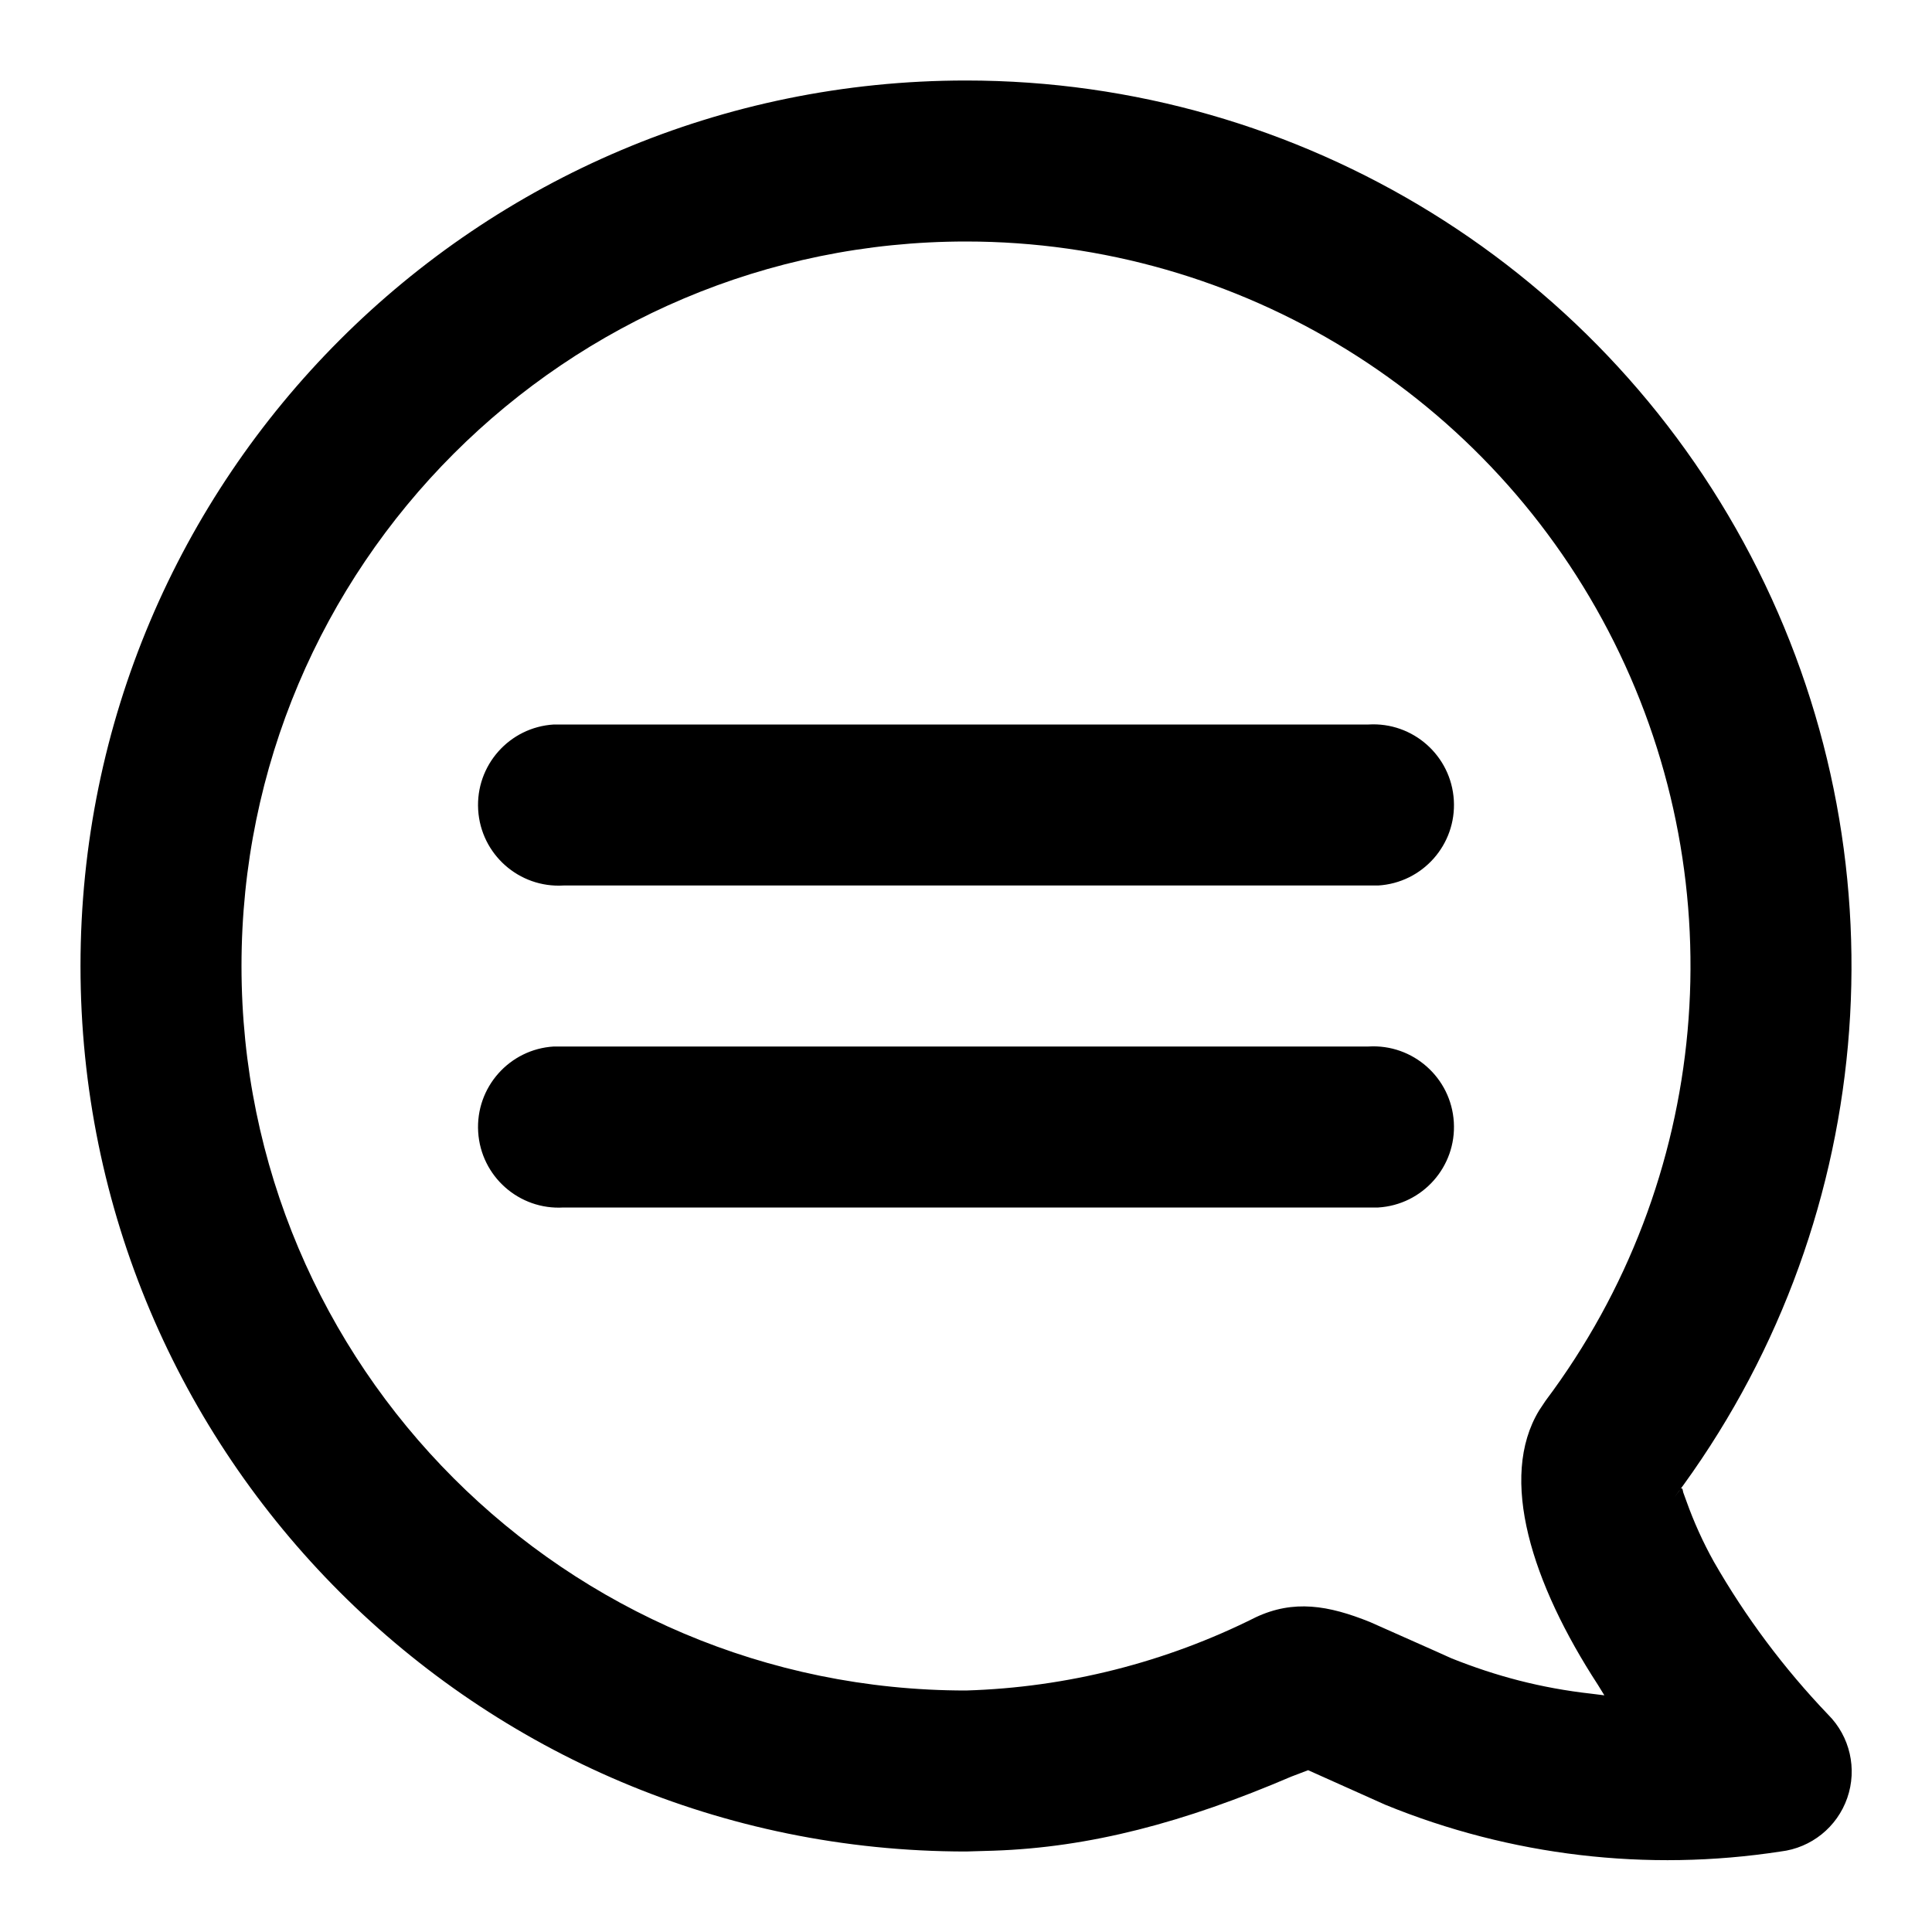
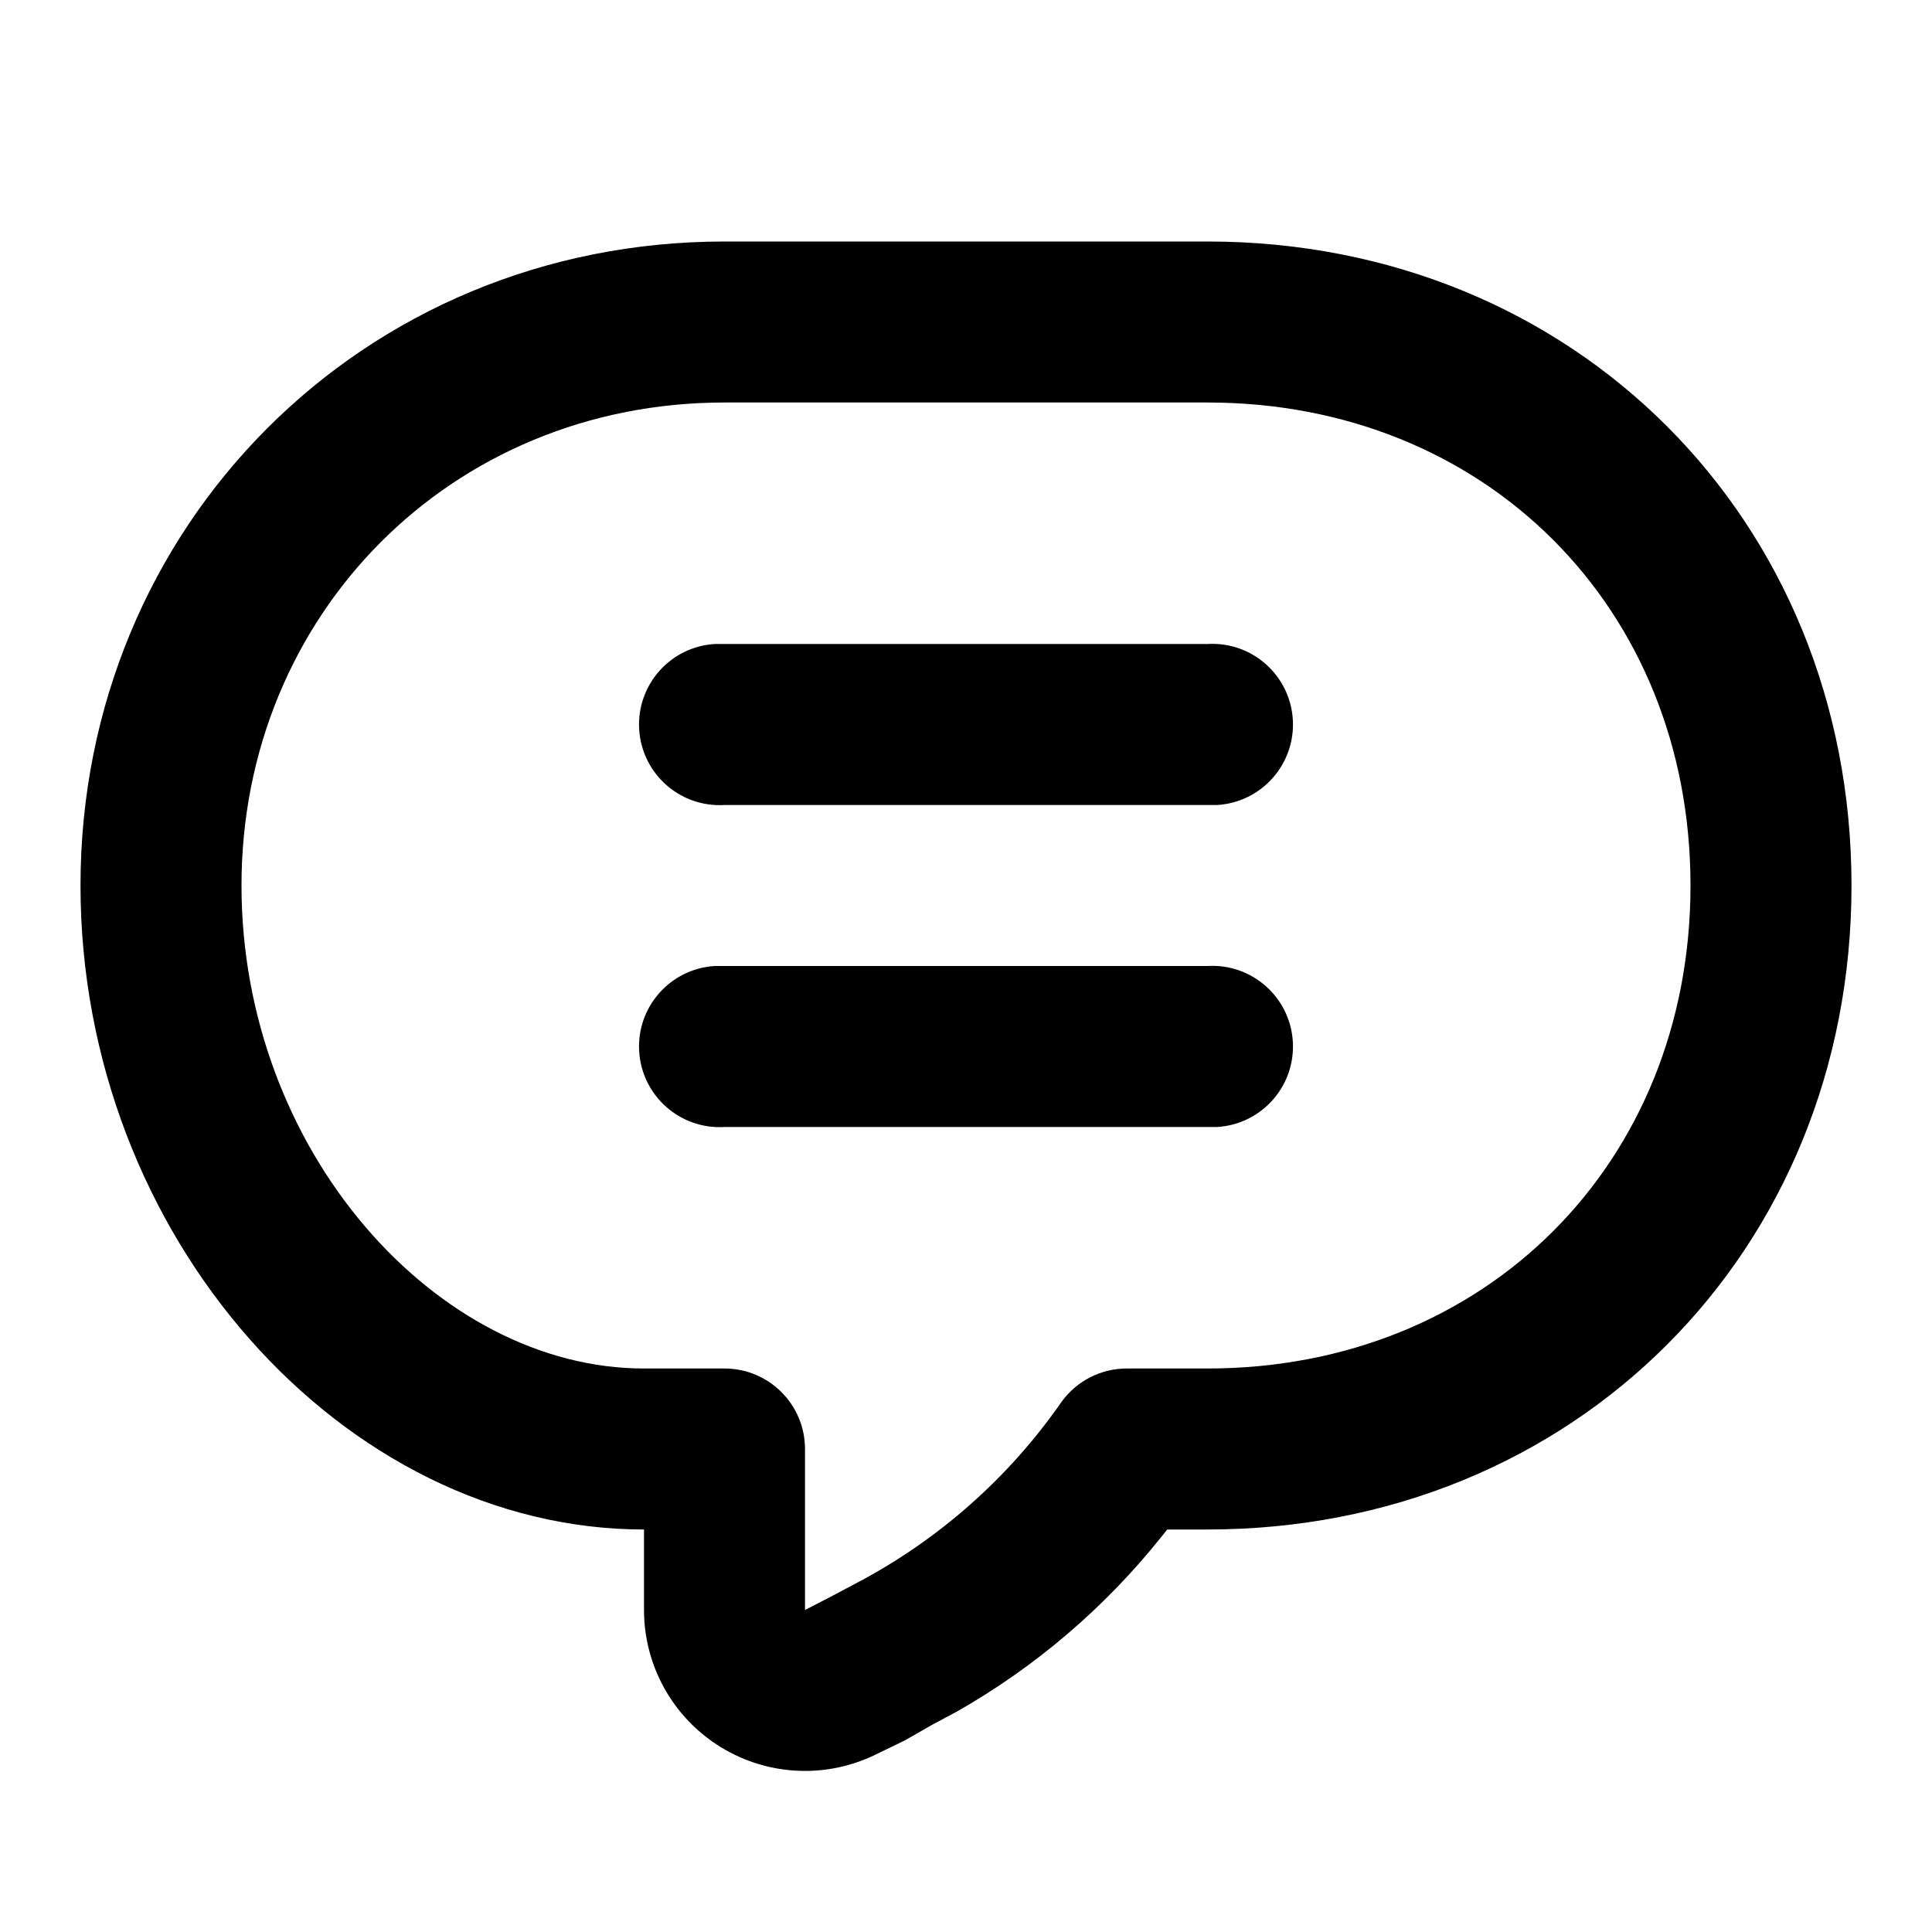
<svg xmlns="http://www.w3.org/2000/svg" viewBox="0 0 24 24">
-   <path d="M12 1a11 11 0 018.8 17.6l.06-.08c.03-.05.04-.04.05.02l.04.11a5 5 0 00.34.75 9.8 9.8 0 001.42 1.9 1 1 0 01-.59 1.7 9.26 9.26 0 01-4.91-.58l-.96-.43-.21.08c-1.33.57-2.5.88-3.7.92L12 23a11 11 0 010-22zm0 2a9 9 0 100 18 8.6 8.6 0 003.6-.91c.47-.22.9-.15 1.42.06l.81.36.2.09c.55.22 1.11.37 1.74.44l.16.02-.08-.13c-.82-1.26-1.24-2.57-.73-3.41l.08-.12A9 9 0 0012 3zm5 10a1 1 0 01.12 2H7a1 1 0 01-.12-2H17zm0-4a1 1 0 01.12 2H7a1 1 0 01-.12-2H17z" />
+   <path d="M15 3c4.55 0 8 3.45 8 8s-3.45 8-8 8h-.5l-.08.1a8.85 8.85 0 01-2.53 2.16l-.3.16-.35.2-.33.16A2 2 0 018 20v-1c-3.73 0-7-3.64-7-8 0-4.46 3.5-8 8-8zm0 2H9c-3.4 0-6 2.64-6 6 0 3.3 2.43 6 5 6h1a1 1 0 011 1v2l.31-.16.34-.18a7.16 7.16 0 002.54-2.25A1 1 0 0114 17h1c3.45 0 6-2.55 6-6s-2.55-6-6-6zm0 7a1 1 0 01.12 2H9a1 1 0 01-.12-2H15zm0-4a1 1 0 01.12 2H9a1 1 0 01-.12-2H15z" />
</svg>
